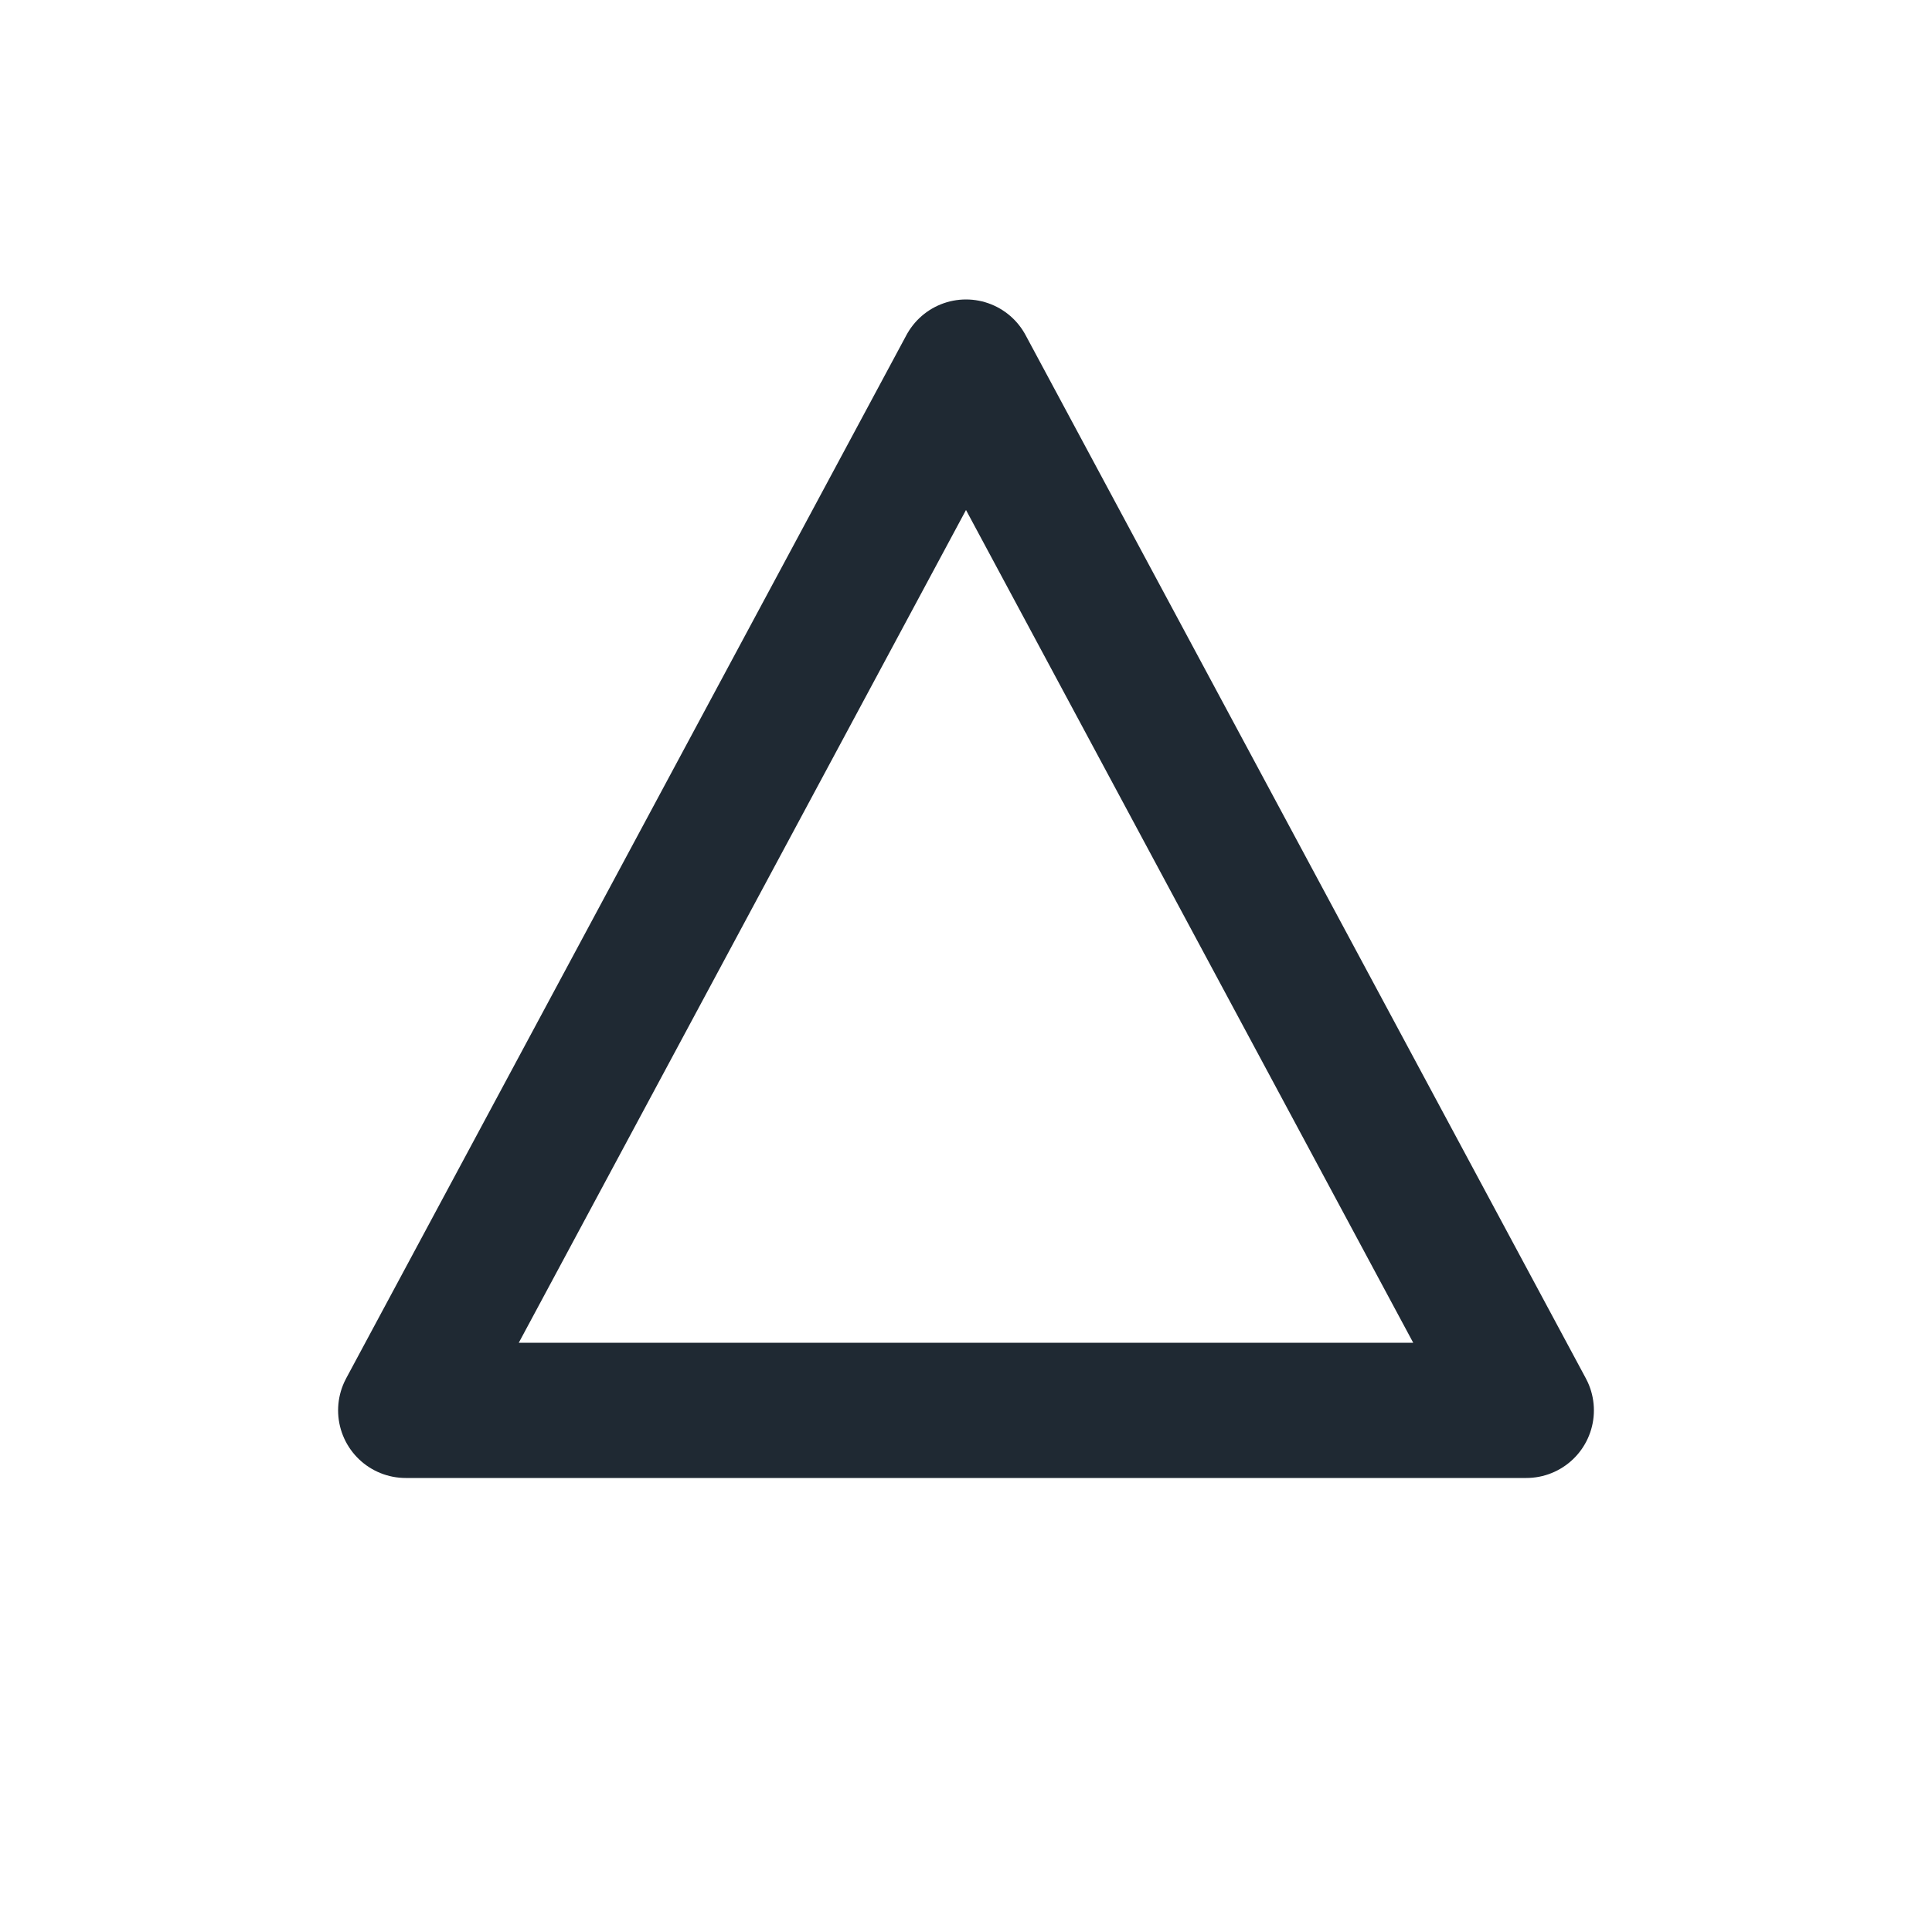
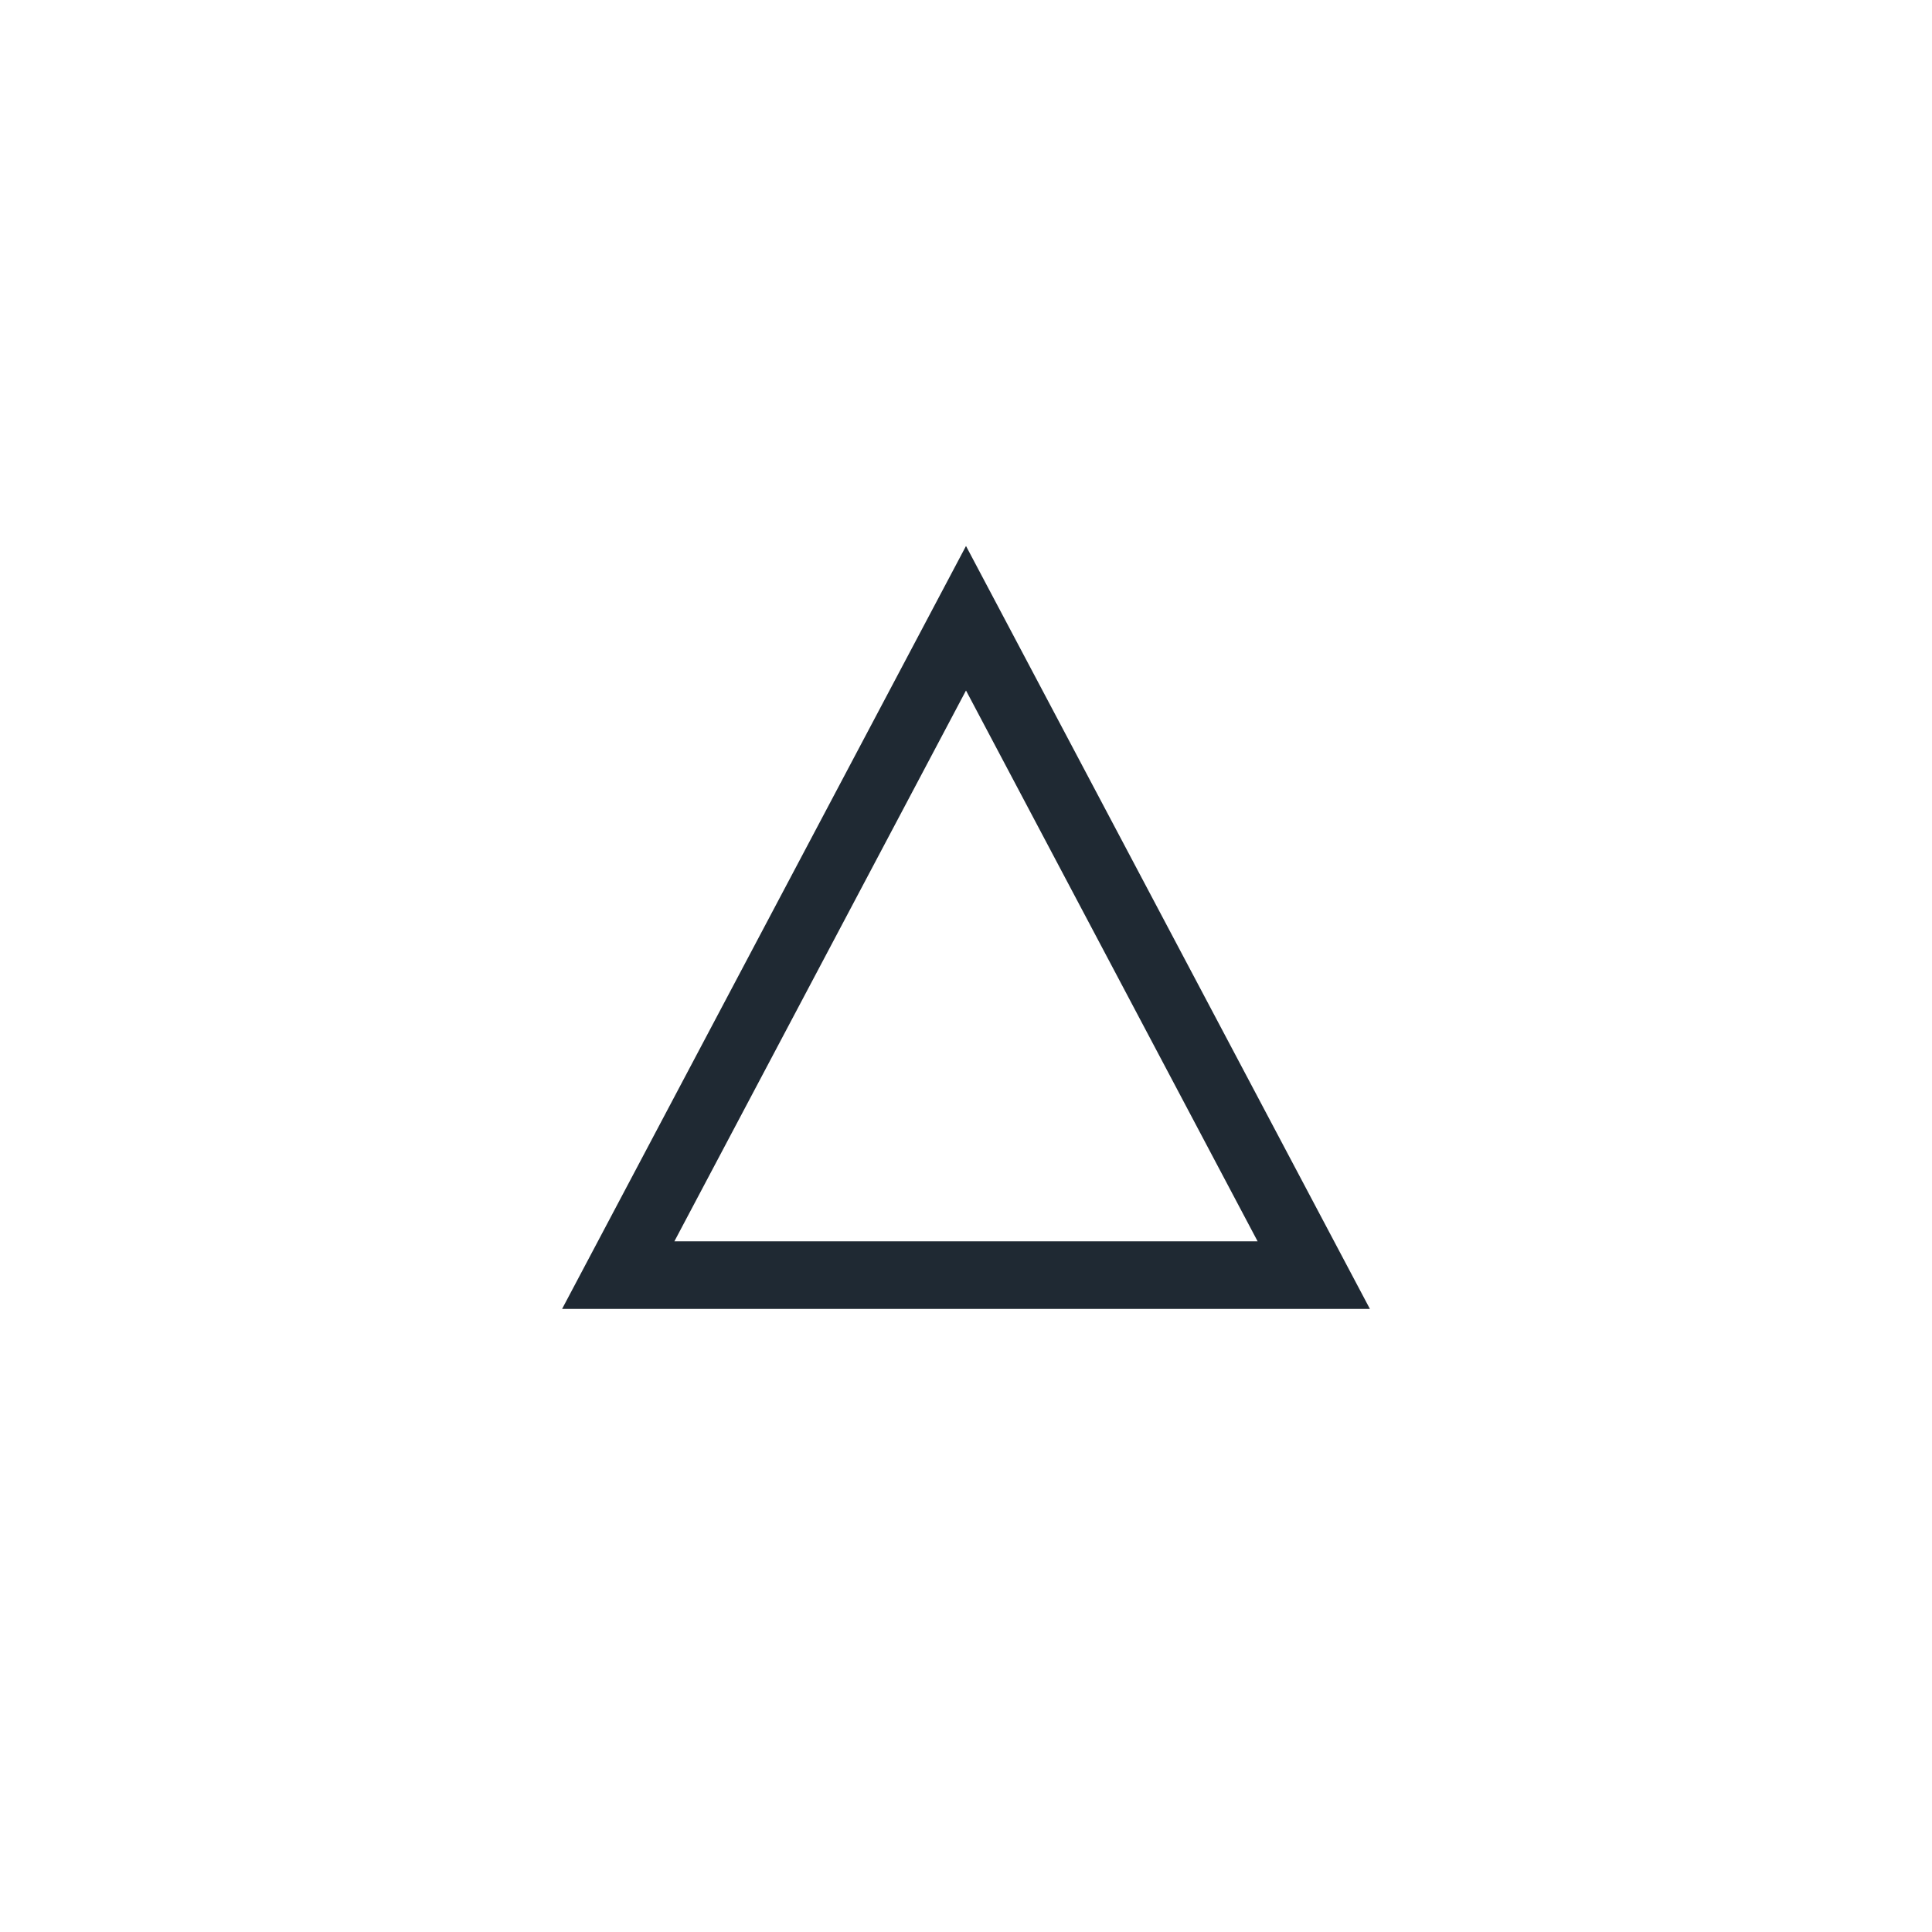
- <svg xmlns="http://www.w3.org/2000/svg" width="48" height="48" viewBox="0 0 48 48">
-   <g transform="translate(24 24) scale(24)" fill="none" stroke="#1f2933" stroke-width="0.14" stroke-linecap="round" stroke-linejoin="round">
-     <path d="M 0 -0.62 L 0.58 0.46 L -0.58 0.46 Z" />
+ <svg xmlns="http://www.w3.org/2000/svg" data-astro-glyph="trine" data-astro-glyph-category="aspect" width="48" height="48" viewBox="0 0 48 48">
+   <g transform="translate(24 24) scale(24)" color="#1f2933" fill="none" stroke="#1f2933" stroke-width="0.14" stroke-linecap="round" stroke-linejoin="round">
+     <g transform="scale(0.01)">
+       <path d="M0,-36 L36,32 L-36,32 Z" fill="none" stroke="currentColor" stroke-width="7" stroke-linejoin="miter" />
+     </g>
  </g>
</svg>
